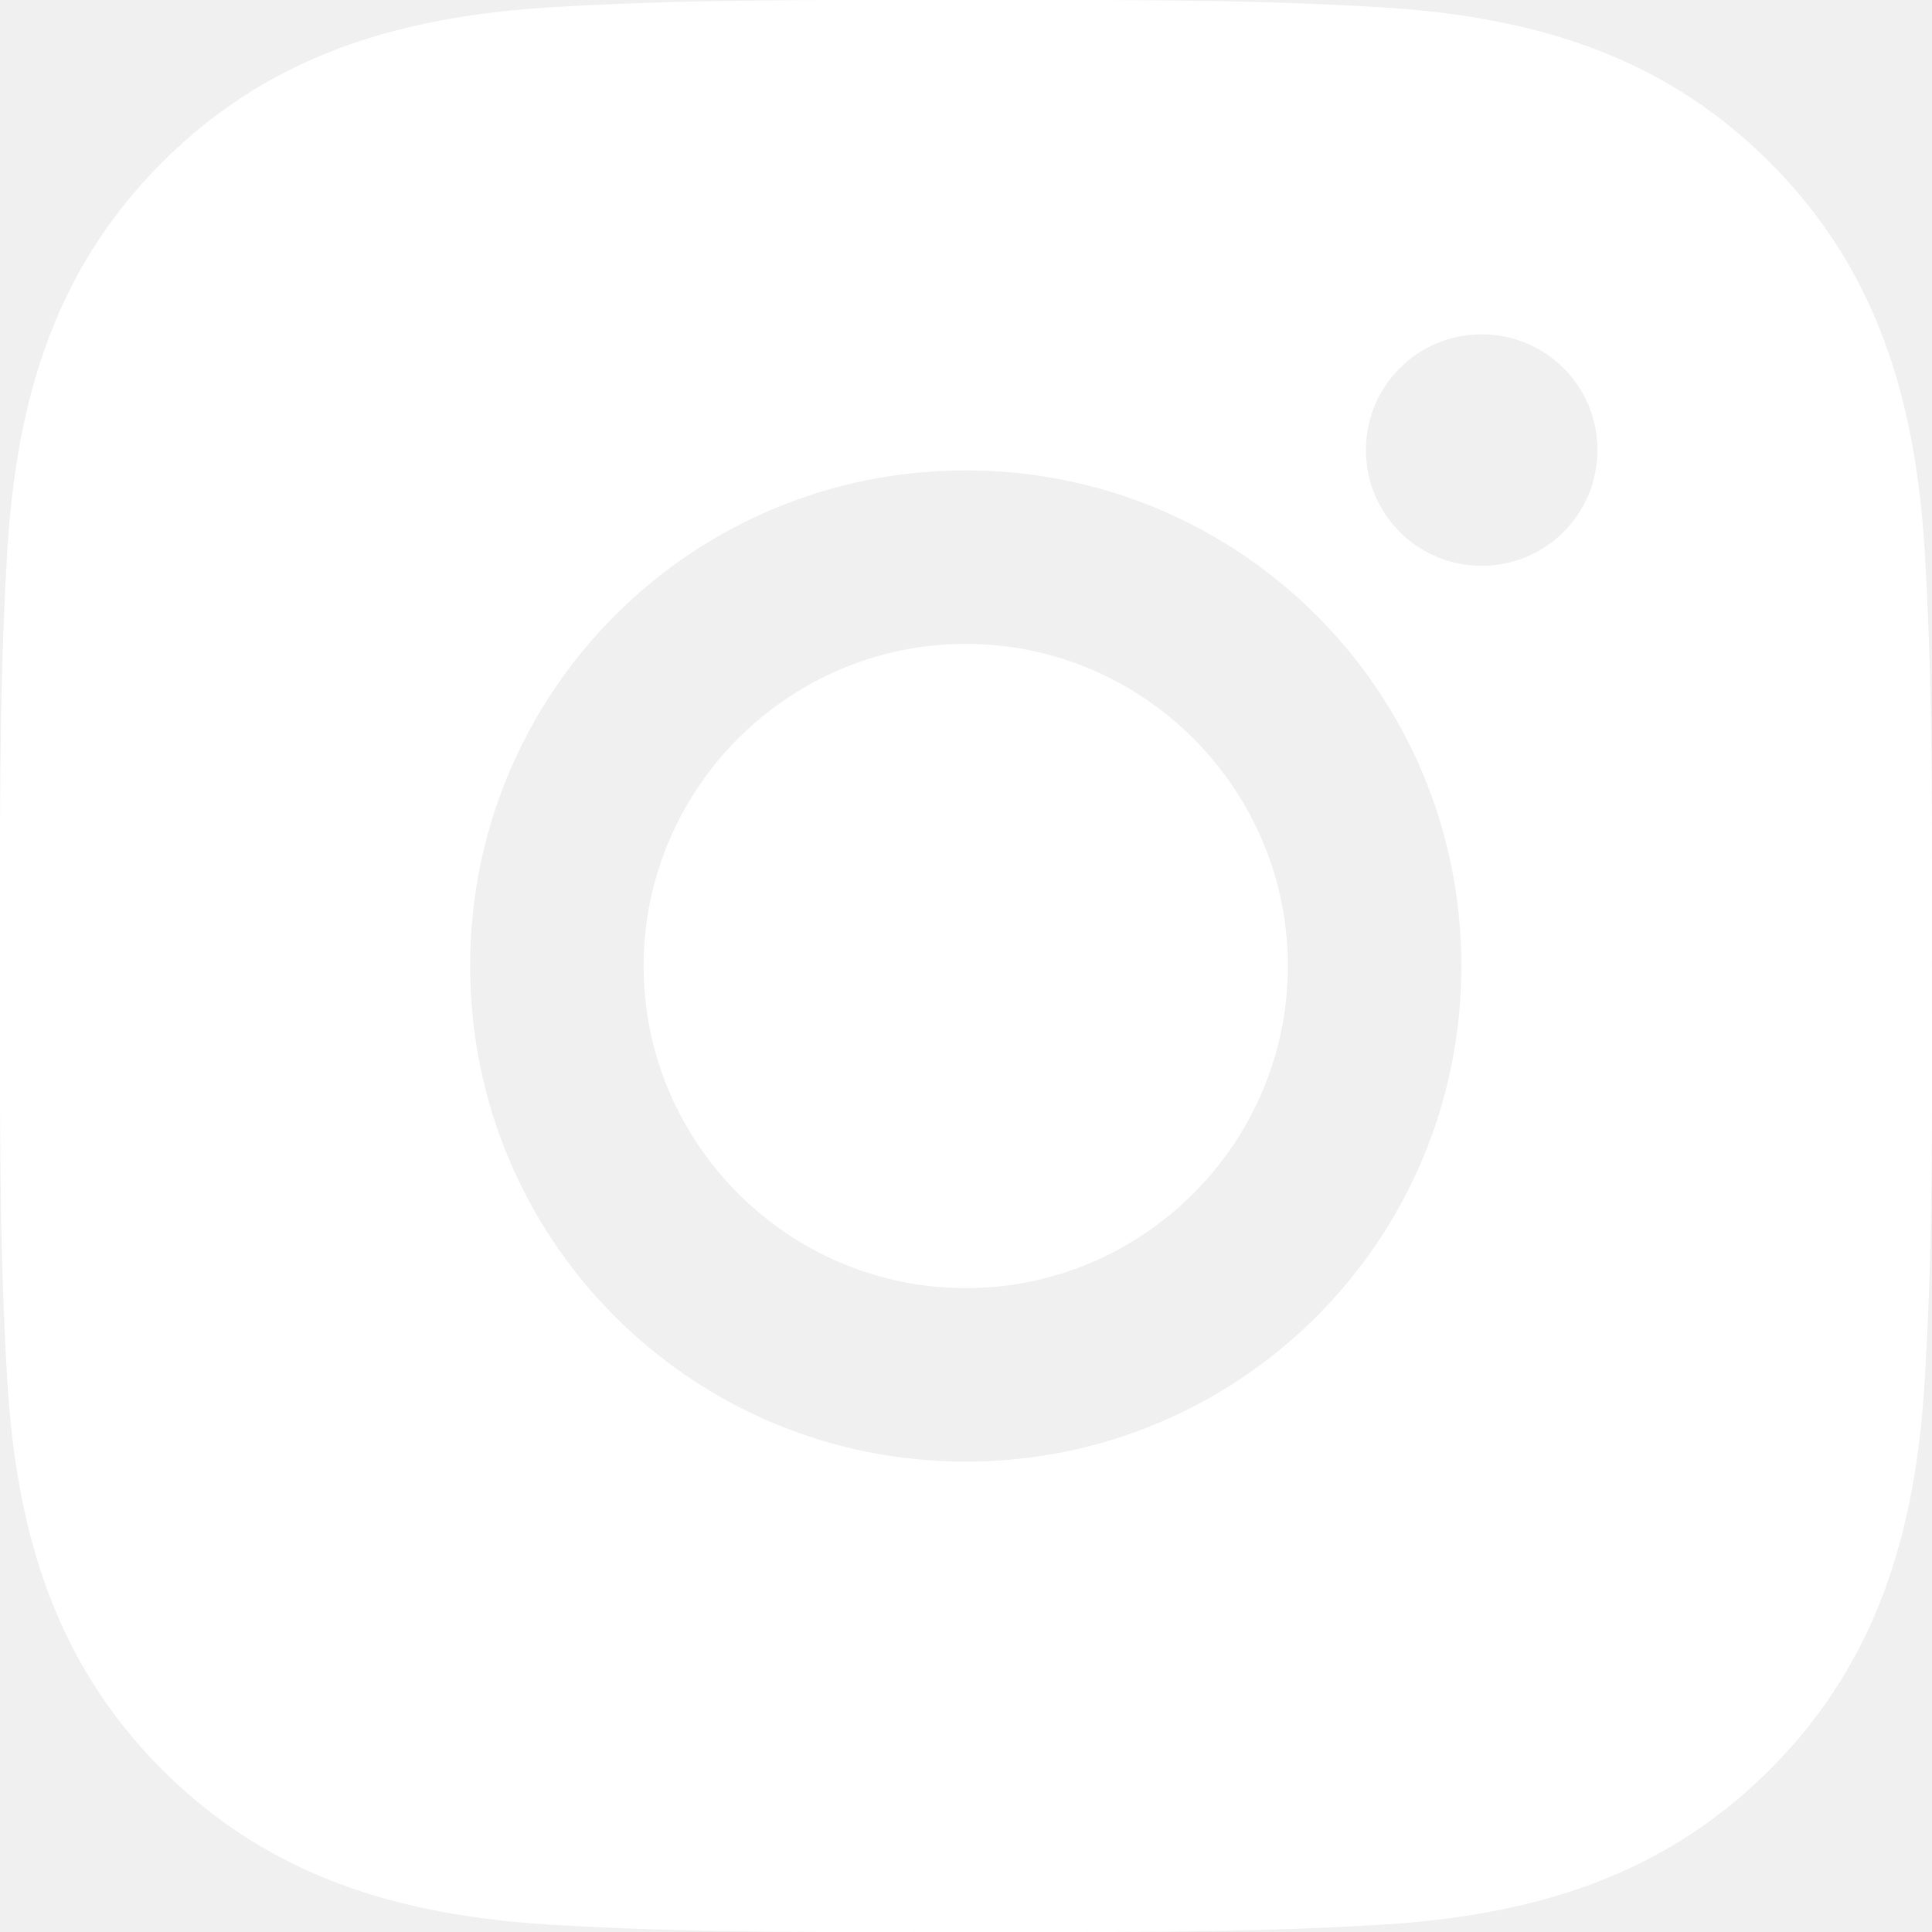
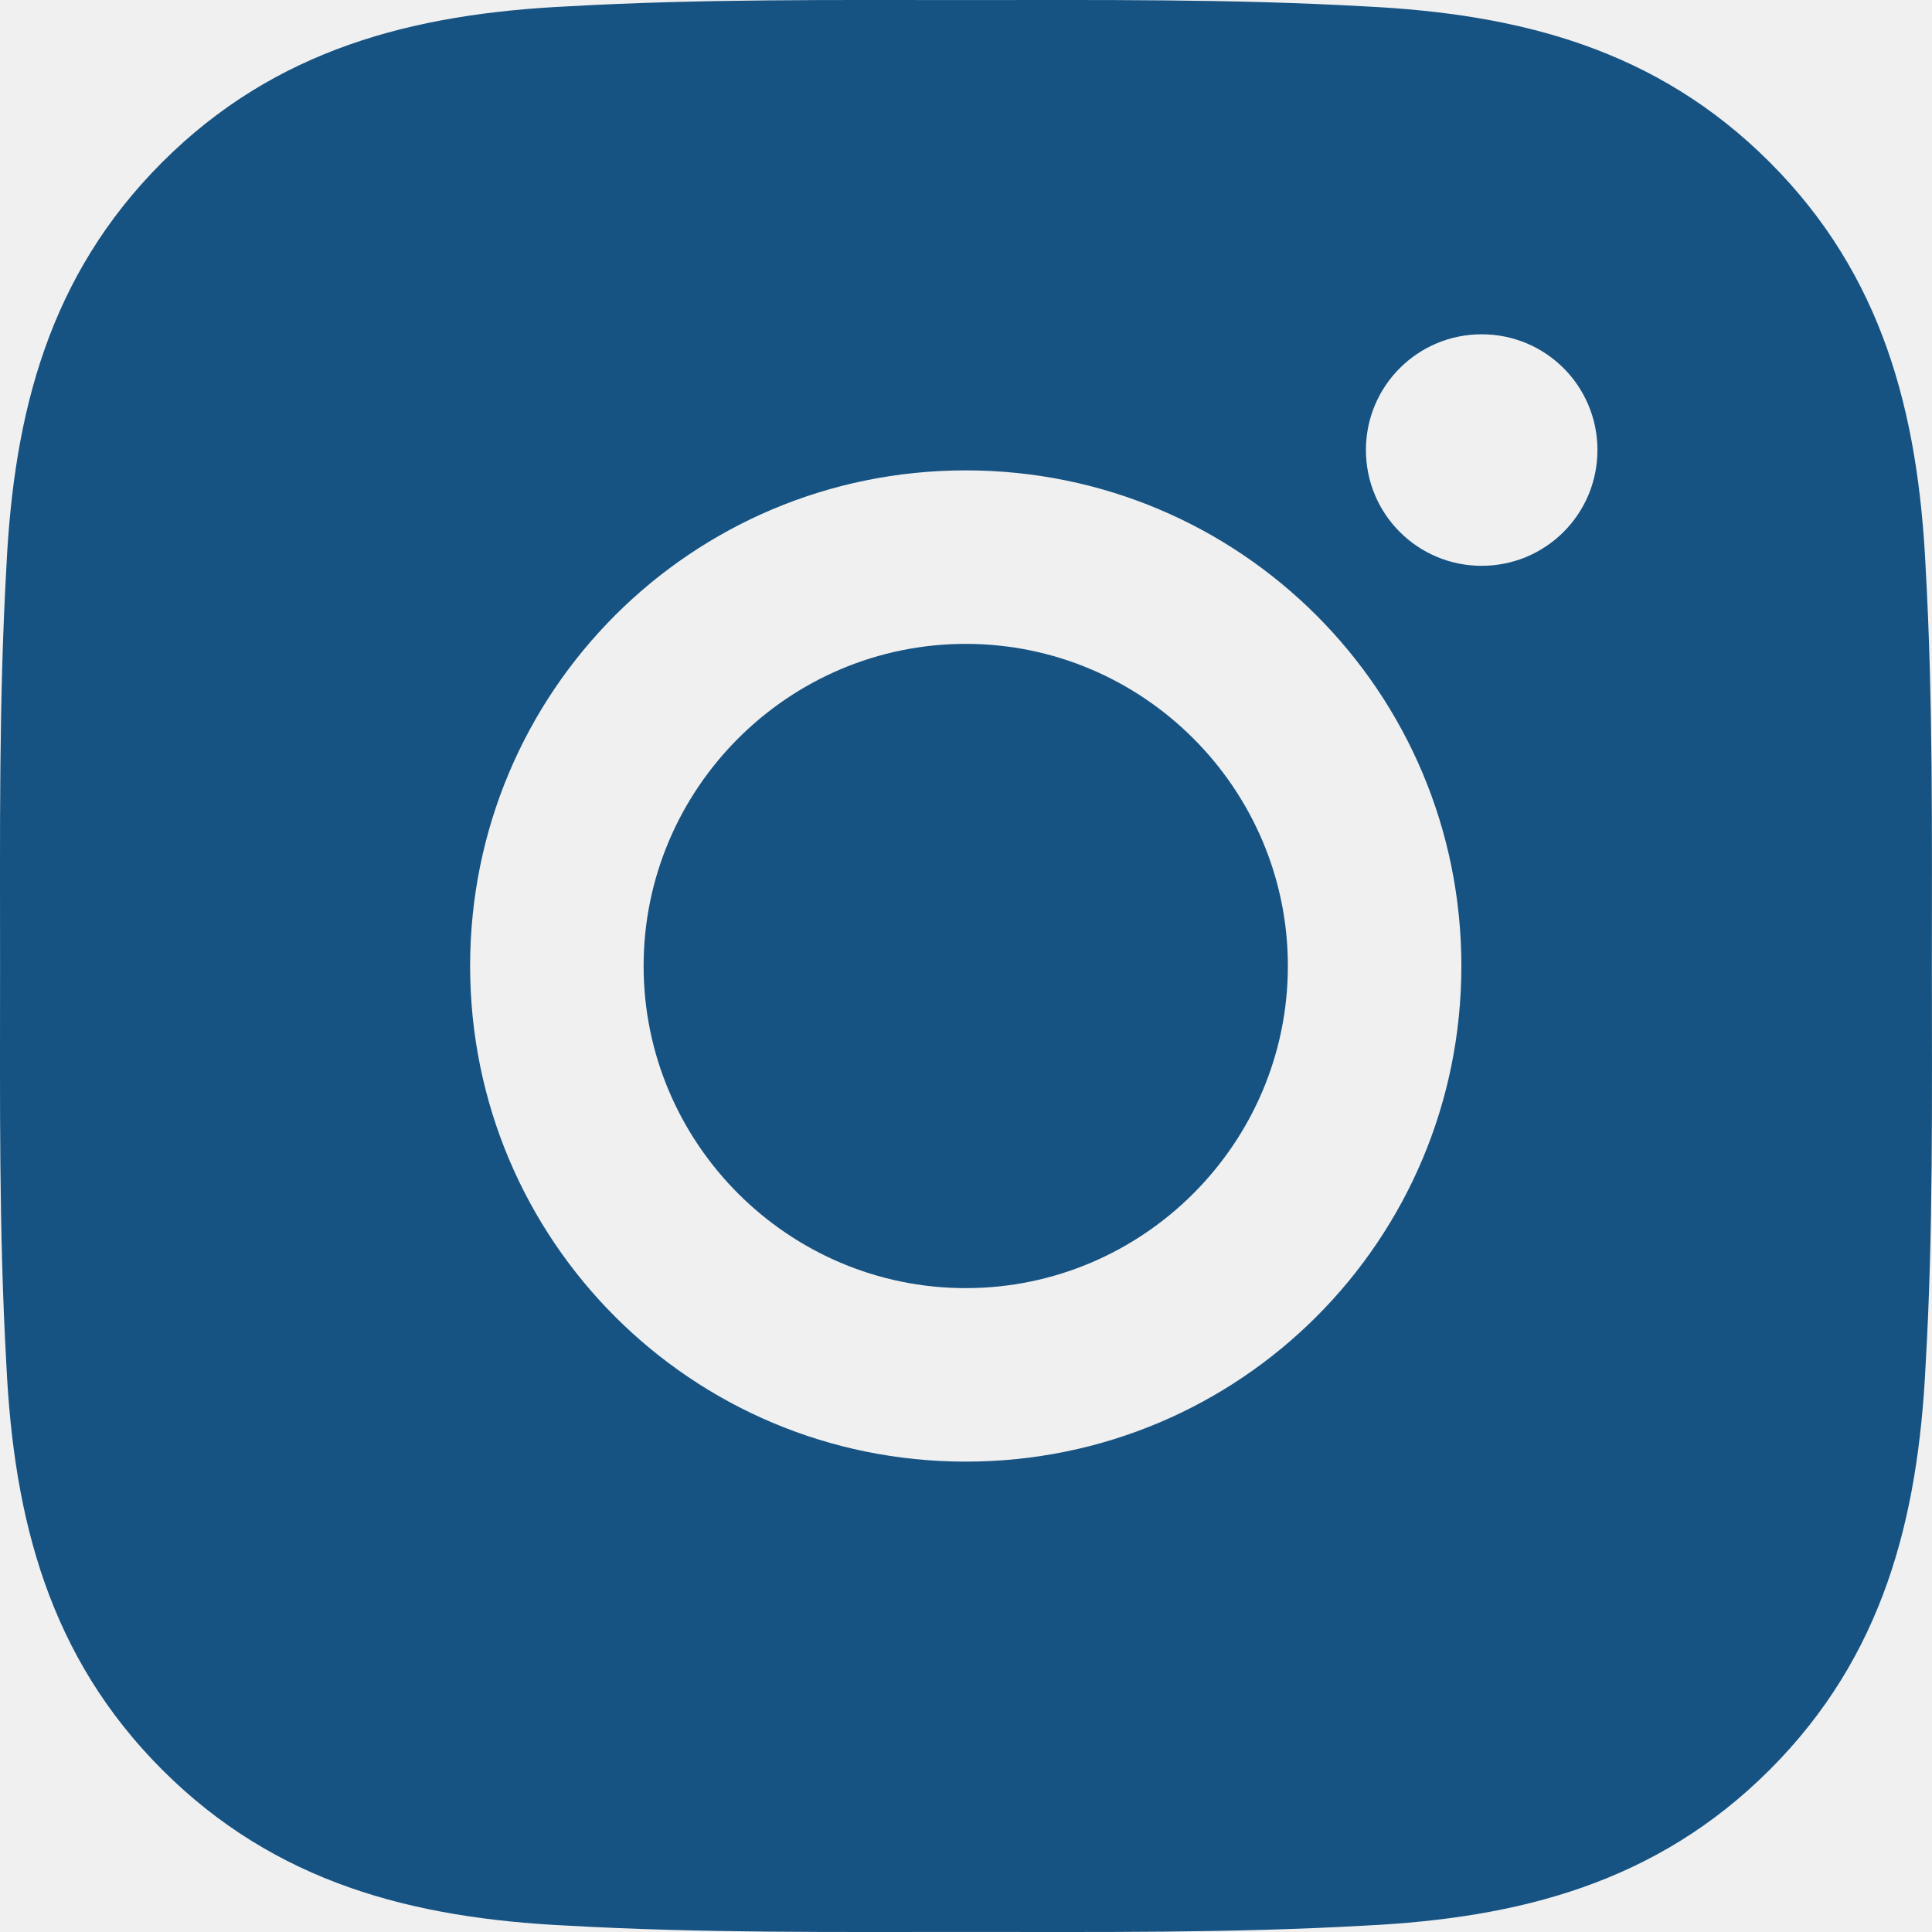
<svg xmlns="http://www.w3.org/2000/svg" width="30" height="30" viewBox="0 0 30 30" fill="none">
-   <path d="M14.996 9.998C12.242 9.998 9.994 12.246 9.994 15C9.994 17.754 12.242 20.002 14.996 20.002C17.75 20.002 19.998 17.754 19.998 15C19.998 12.246 17.75 9.998 14.996 9.998ZM29.998 15C29.998 12.929 30.017 10.876 29.901 8.808C29.784 6.407 29.237 4.275 27.48 2.519C25.721 0.759 23.593 0.215 21.191 0.099C19.12 -0.018 17.067 0.001 15 0.001C12.928 0.001 10.876 -0.018 8.808 0.099C6.407 0.215 4.275 0.763 2.519 2.519C0.759 4.279 0.215 6.407 0.099 8.808C-0.018 10.88 0.001 12.932 0.001 15C0.001 17.068 -0.018 19.124 0.099 21.192C0.215 23.593 0.763 25.725 2.519 27.481C4.279 29.241 6.407 29.785 8.808 29.901C10.88 30.018 12.932 29.999 15 29.999C17.071 29.999 19.124 30.018 21.191 29.901C23.593 29.785 25.724 29.237 27.48 27.481C29.24 25.721 29.784 23.593 29.901 21.192C30.021 19.124 29.998 17.071 29.998 15ZM14.996 22.696C10.737 22.696 7.3 19.259 7.3 15C7.3 10.741 10.737 7.304 14.996 7.304C19.255 7.304 22.692 10.741 22.692 15C22.692 19.259 19.255 22.696 14.996 22.696ZM23.008 8.786C22.013 8.786 21.21 7.983 21.21 6.988C21.21 5.994 22.013 5.191 23.008 5.191C24.002 5.191 24.805 5.994 24.805 6.988C24.805 7.224 24.759 7.458 24.669 7.677C24.578 7.895 24.446 8.093 24.279 8.26C24.112 8.427 23.914 8.559 23.696 8.65C23.477 8.74 23.244 8.786 23.008 8.786Z" fill="white" />
+   <path d="M14.996 9.998C12.242 9.998 9.994 12.246 9.994 15C9.994 17.754 12.242 20.002 14.996 20.002C17.75 20.002 19.998 17.754 19.998 15C19.998 12.246 17.75 9.998 14.996 9.998ZM29.998 15C29.998 12.929 30.017 10.876 29.901 8.808C29.784 6.407 29.237 4.275 27.48 2.519C25.721 0.759 23.593 0.215 21.191 0.099C19.12 -0.018 17.067 0.001 15 0.001C12.928 0.001 10.876 -0.018 8.808 0.099C6.407 0.215 4.275 0.763 2.519 2.519C0.759 4.279 0.215 6.407 0.099 8.808C-0.018 10.88 0.001 12.932 0.001 15C0.001 17.068 -0.018 19.124 0.099 21.192C0.215 23.593 0.763 25.725 2.519 27.481C4.279 29.241 6.407 29.785 8.808 29.901C10.88 30.018 12.932 29.999 15 29.999C17.071 29.999 19.124 30.018 21.191 29.901C23.593 29.785 25.724 29.237 27.48 27.481C29.24 25.721 29.784 23.593 29.901 21.192C30.021 19.124 29.998 17.071 29.998 15ZM14.996 22.696C10.737 22.696 7.3 19.259 7.3 15C7.3 10.741 10.737 7.304 14.996 7.304C19.255 7.304 22.692 10.741 22.692 15C22.692 19.259 19.255 22.696 14.996 22.696ZM23.008 8.786C22.013 8.786 21.21 7.983 21.21 6.988C21.21 5.994 22.013 5.191 23.008 5.191C24.002 5.191 24.805 5.994 24.805 6.988C24.805 7.224 24.759 7.458 24.669 7.677C24.578 7.895 24.446 8.093 24.279 8.26C24.112 8.427 23.914 8.559 23.696 8.65C23.477 8.74 23.244 8.786 23.008 8.786Z" fill="#165383" />
</svg>
